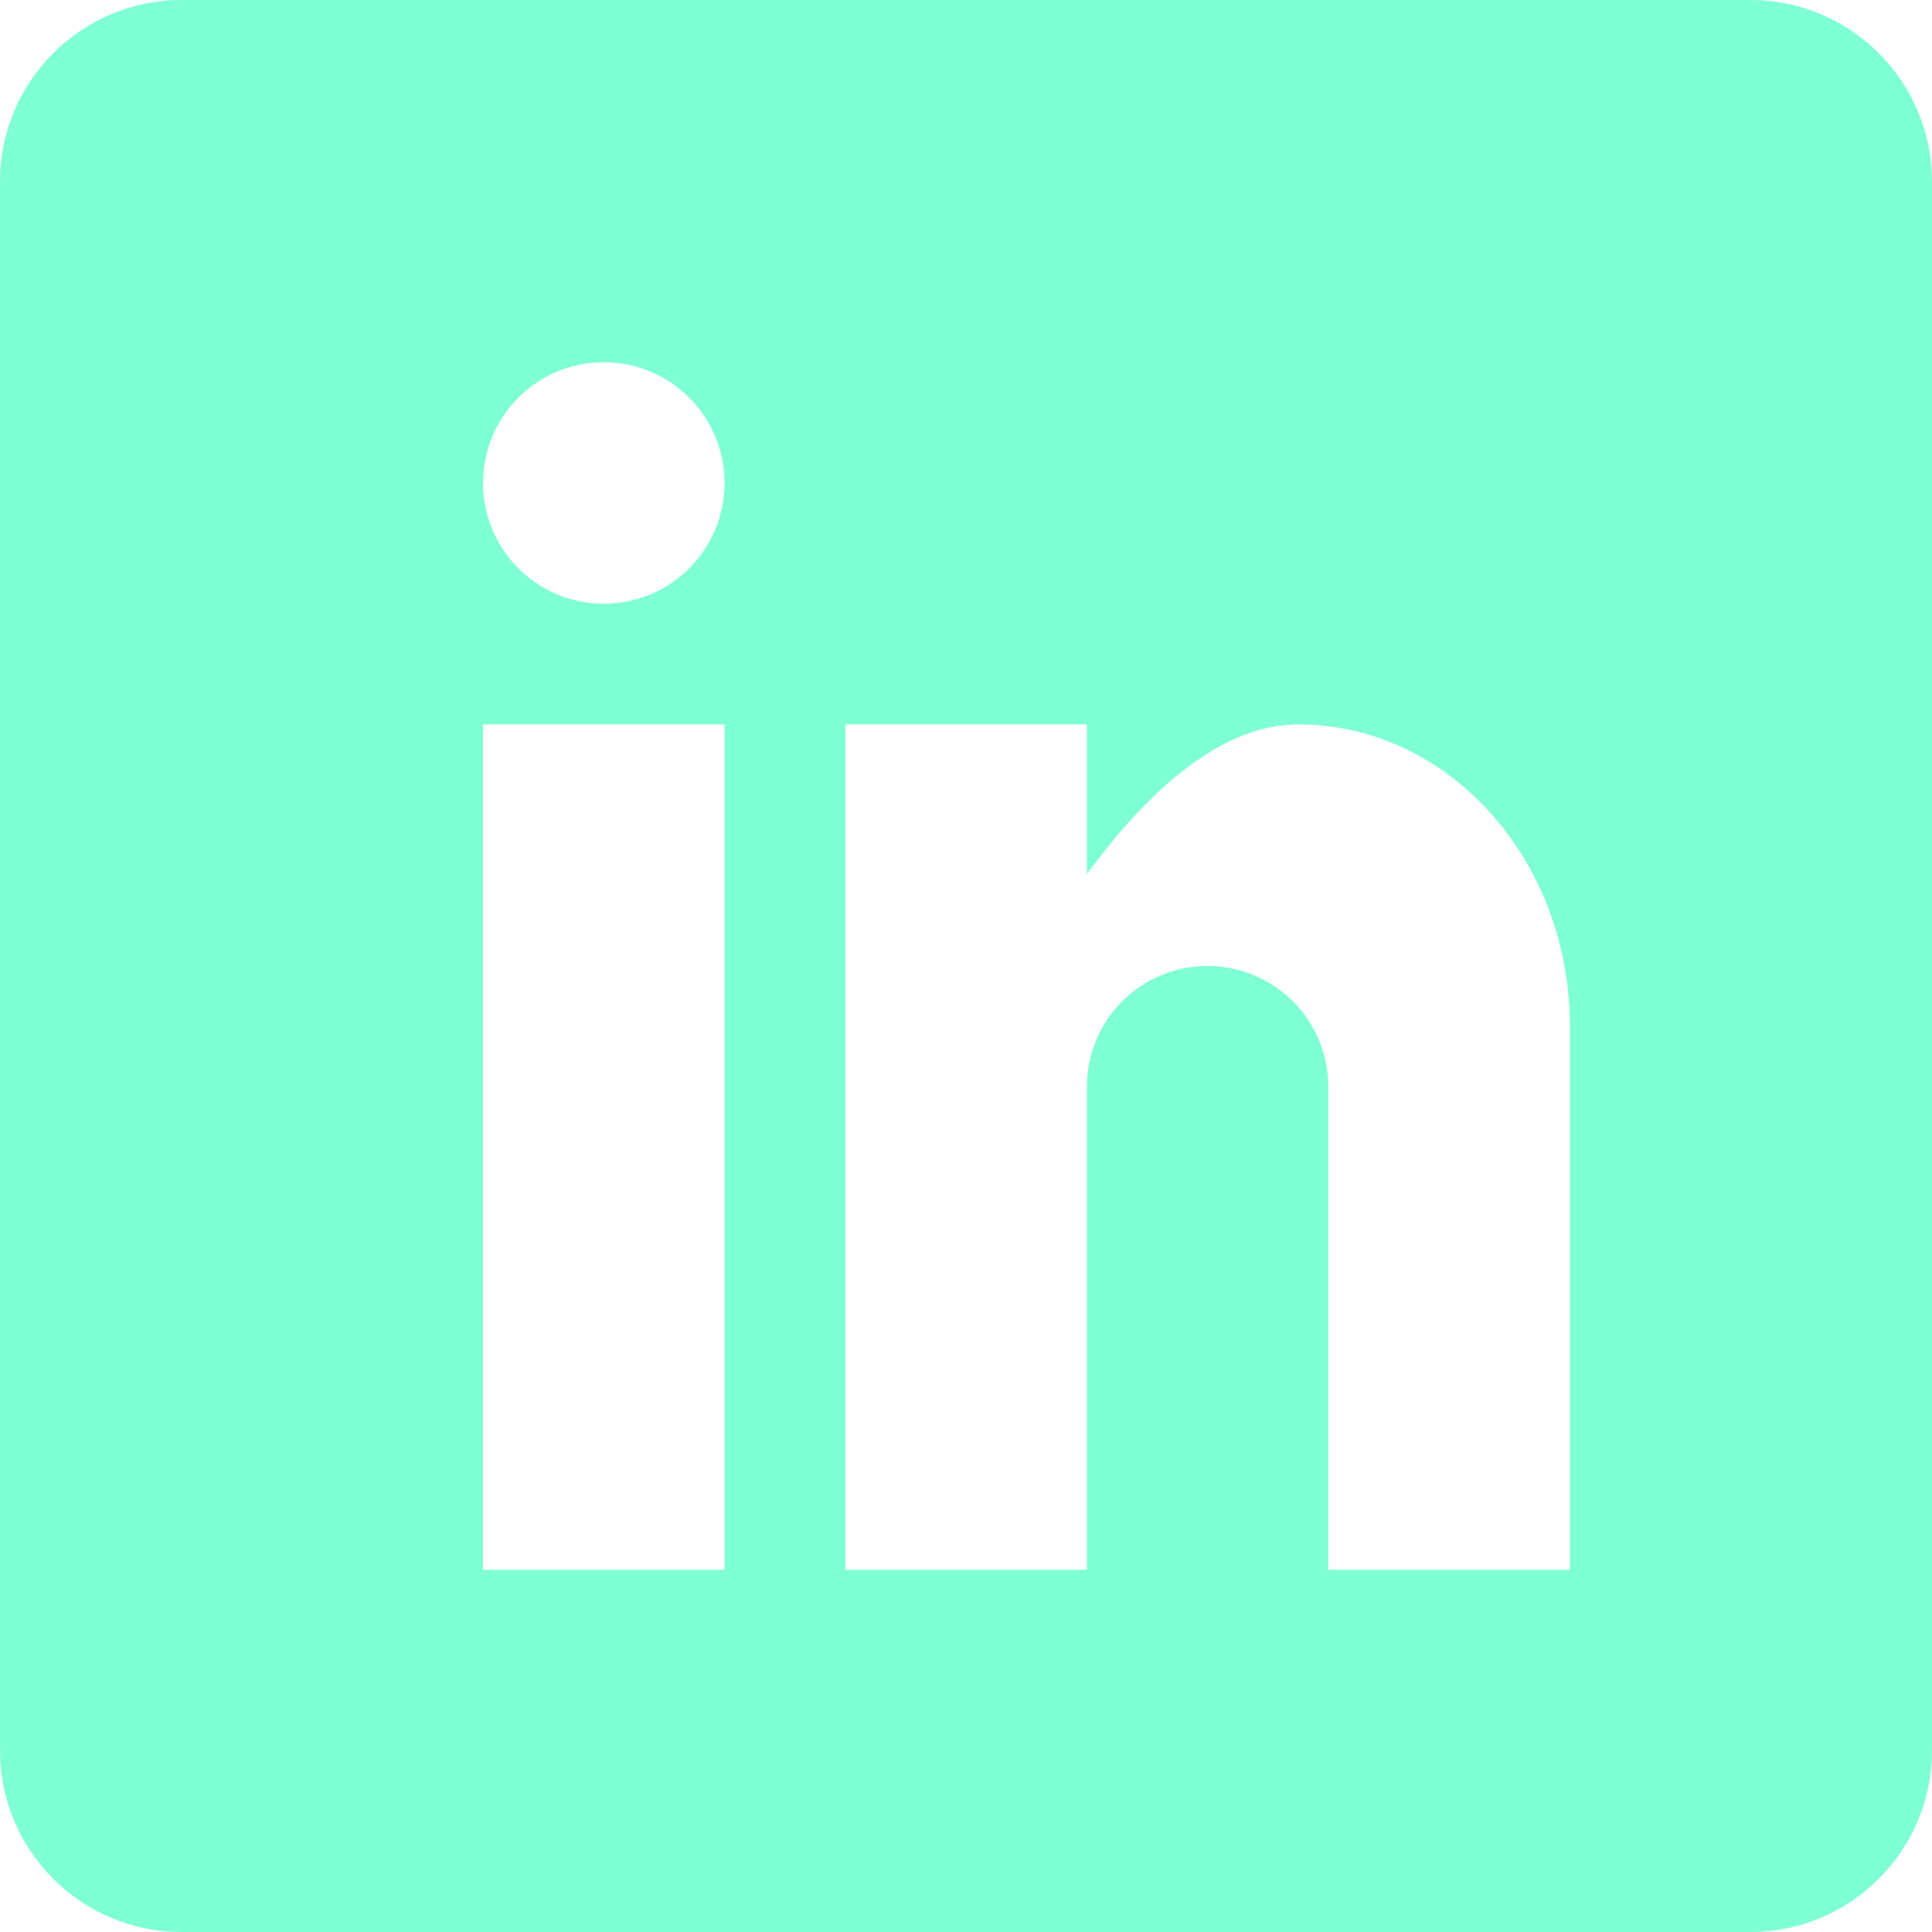
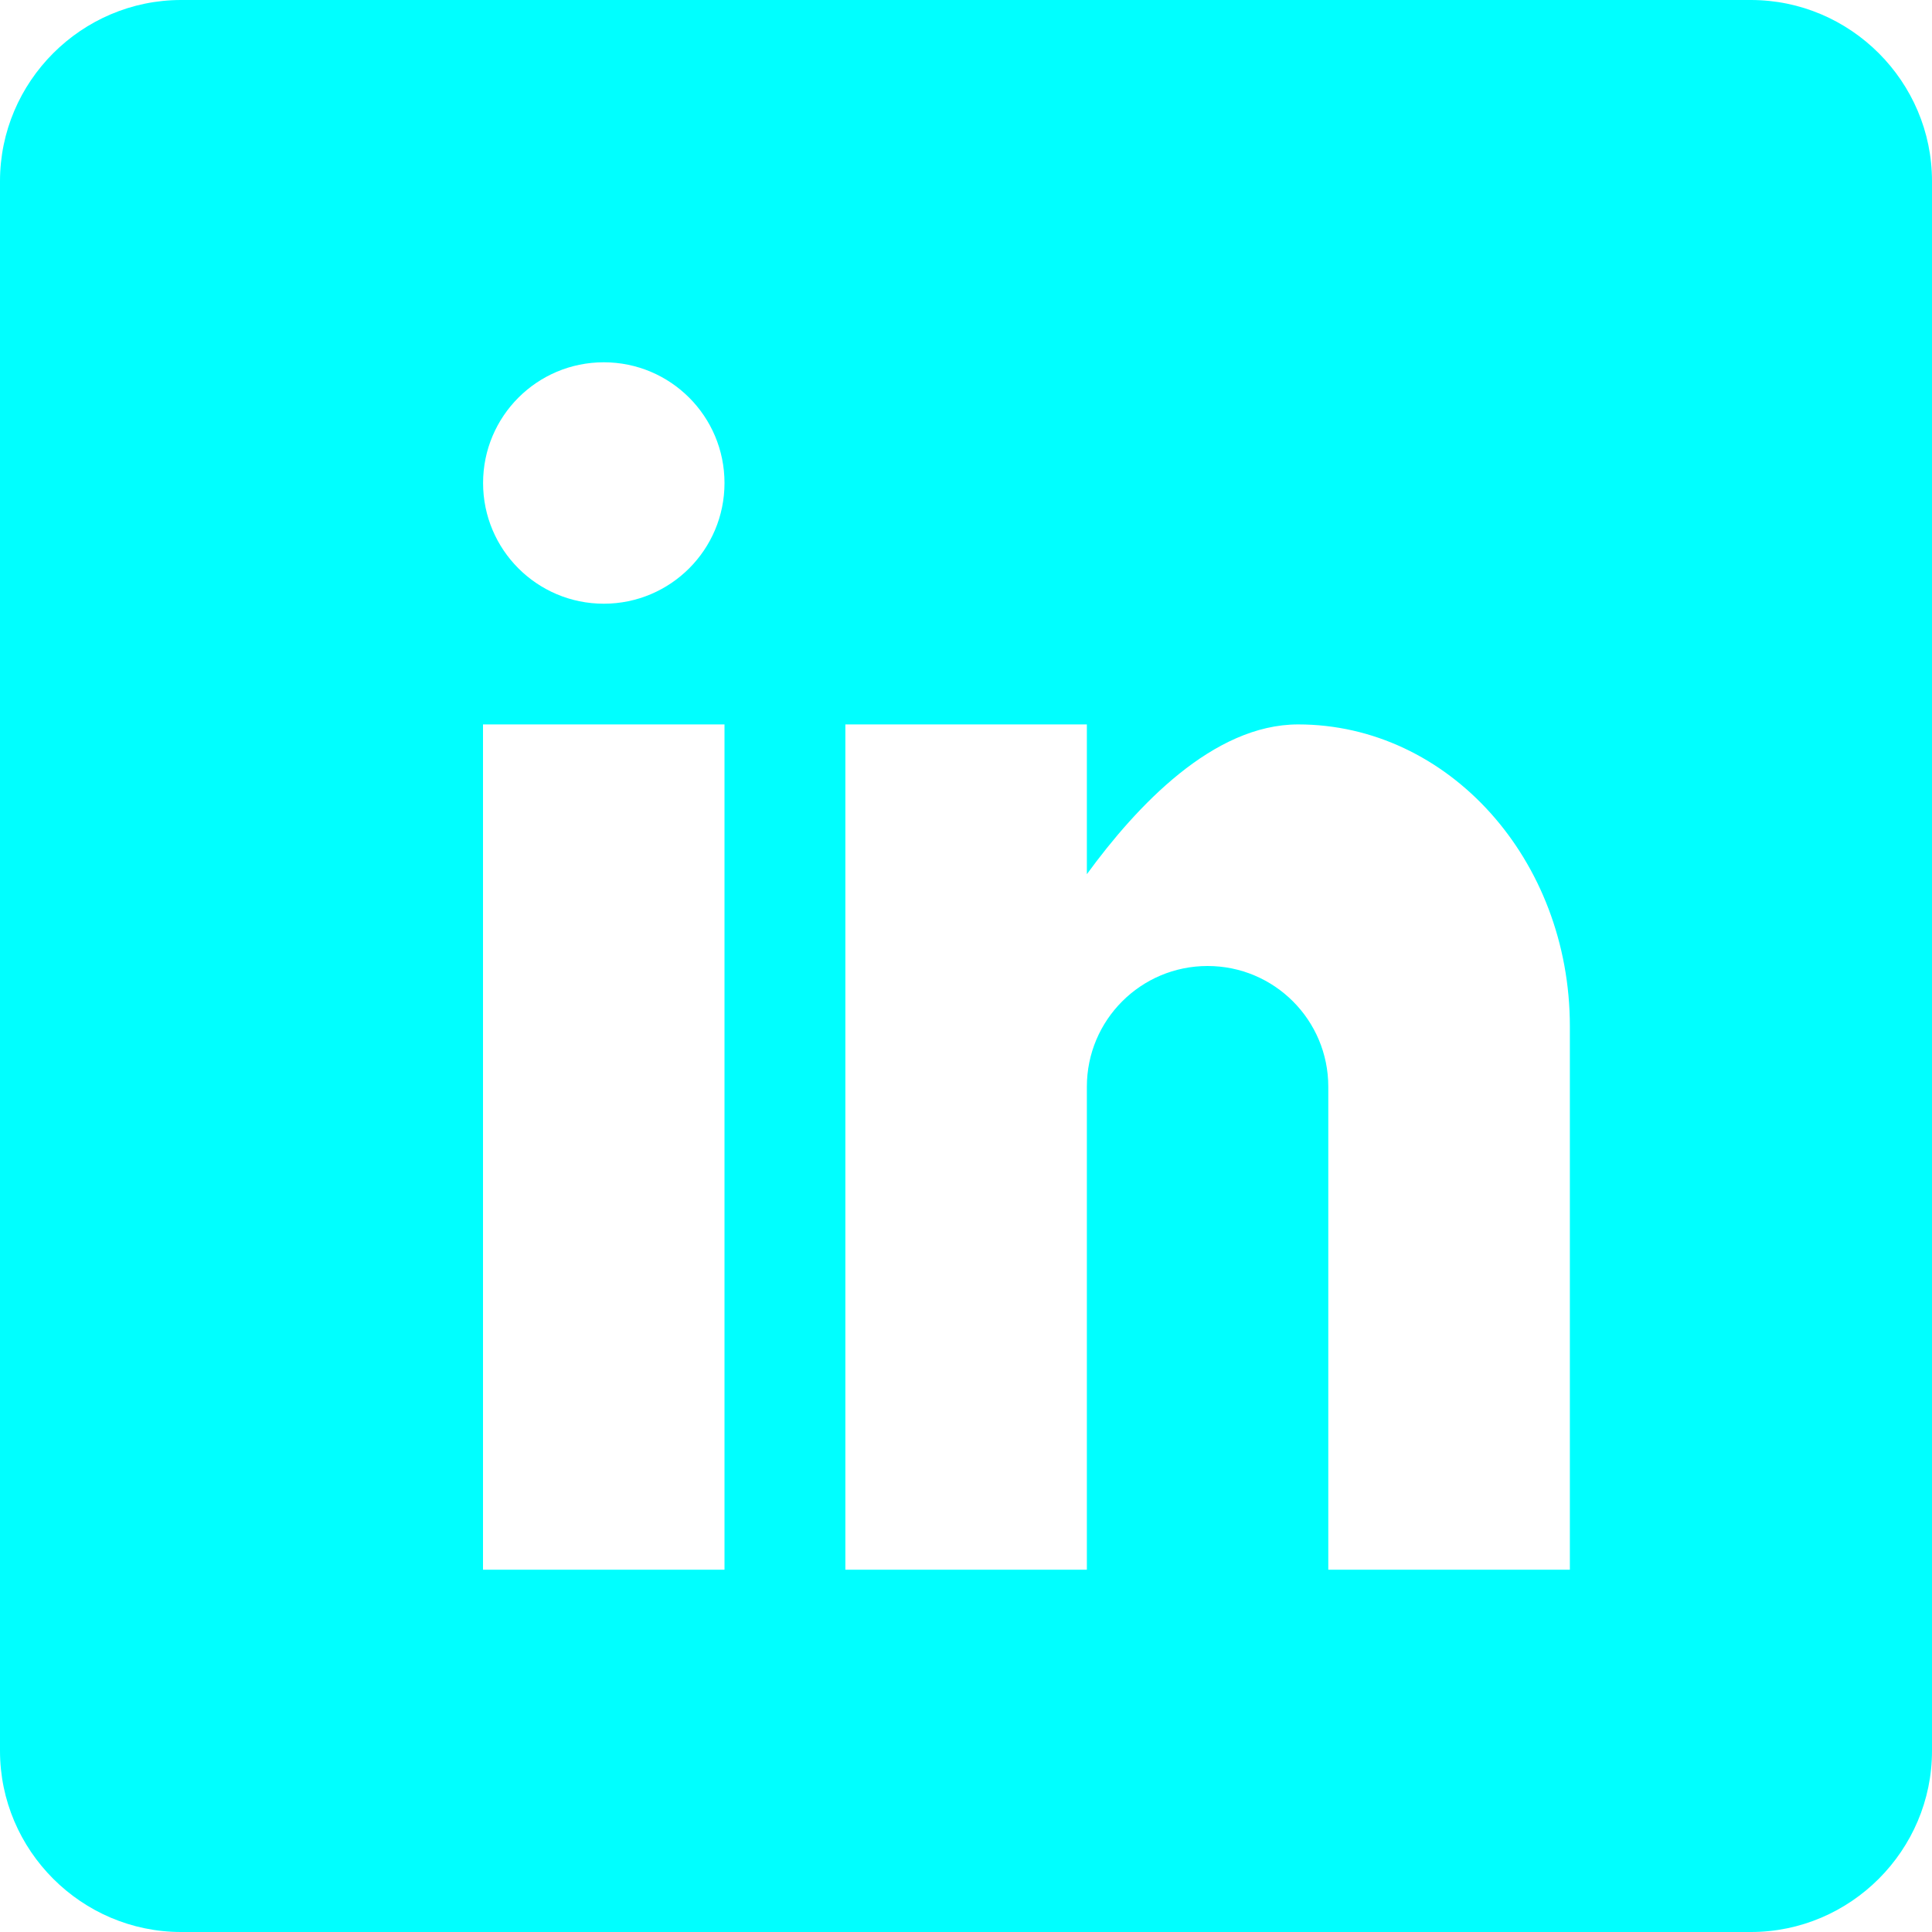
<svg xmlns="http://www.w3.org/2000/svg" width="25" height="25">
  <g>
    <rect x="-1" y="-1" width="27" height="27" id="canvas_background" fill="none" />
  </g>
  <g>
    <g id="surface1">
-       <path d="m22.656,0l-20.312,0c-1.289,0 -2.344,1.055 -2.344,2.344l0,20.312c0,1.289 1.055,2.344 2.344,2.344l20.312,0c1.289,0 2.344,-1.055 2.344,-2.344l0,-20.312c0,-1.289 -1.055,-2.344 -2.344,-2.344zm-13.281,20.312l-3.125,0l0,-10.938l3.125,0l0,10.938zm-1.562,-12.5c-0.863,0 -1.562,-0.699 -1.562,-1.562c0,-0.863 0.699,-1.562 1.562,-1.562c0.863,0 1.562,0.699 1.562,1.562c0,0.863 -0.699,1.562 -1.562,1.562zm12.5,12.5l-3.125,0l0,-6.25c0,-0.863 -0.699,-1.562 -1.562,-1.562c-0.863,0 -1.562,0.699 -1.562,1.562l0,6.25l-3.125,0l0,-10.938l3.125,0l0,1.938c0.645,-0.883 1.633,-1.938 2.734,-1.938c1.945,0 3.516,1.75 3.516,3.906l0,7.031zm0,0" fill="aquamarine" fill-rule="evenodd" id="svg_1" />
+       <path d="m22.656,0l-20.312,0c-1.289,0 -2.344,1.055 -2.344,2.344l0,20.312c0,1.289 1.055,2.344 2.344,2.344l20.312,0c1.289,0 2.344,-1.055 2.344,-2.344l0,-20.312c0,-1.289 -1.055,-2.344 -2.344,-2.344zm-13.281,20.312l-3.125,0l0,-10.938l3.125,0l0,10.938zm-1.562,-12.5c-0.863,0 -1.562,-0.699 -1.562,-1.562c0,-0.863 0.699,-1.562 1.562,-1.562c0.863,0 1.562,0.699 1.562,1.562c0,0.863 -0.699,1.562 -1.562,1.562zm12.5,12.5l-3.125,0l0,-6.25c0,-0.863 -0.699,-1.562 -1.562,-1.562c-0.863,0 -1.562,0.699 -1.562,1.562l0,6.25l-3.125,0l0,-10.938l3.125,0l0,1.938c0.645,-0.883 1.633,-1.938 2.734,-1.938c1.945,0 3.516,1.75 3.516,3.906l0,7.031zm0,0" fill="cyan" fill-rule="evenodd" id="svg_1" />
    </g>
  </g>
</svg>
